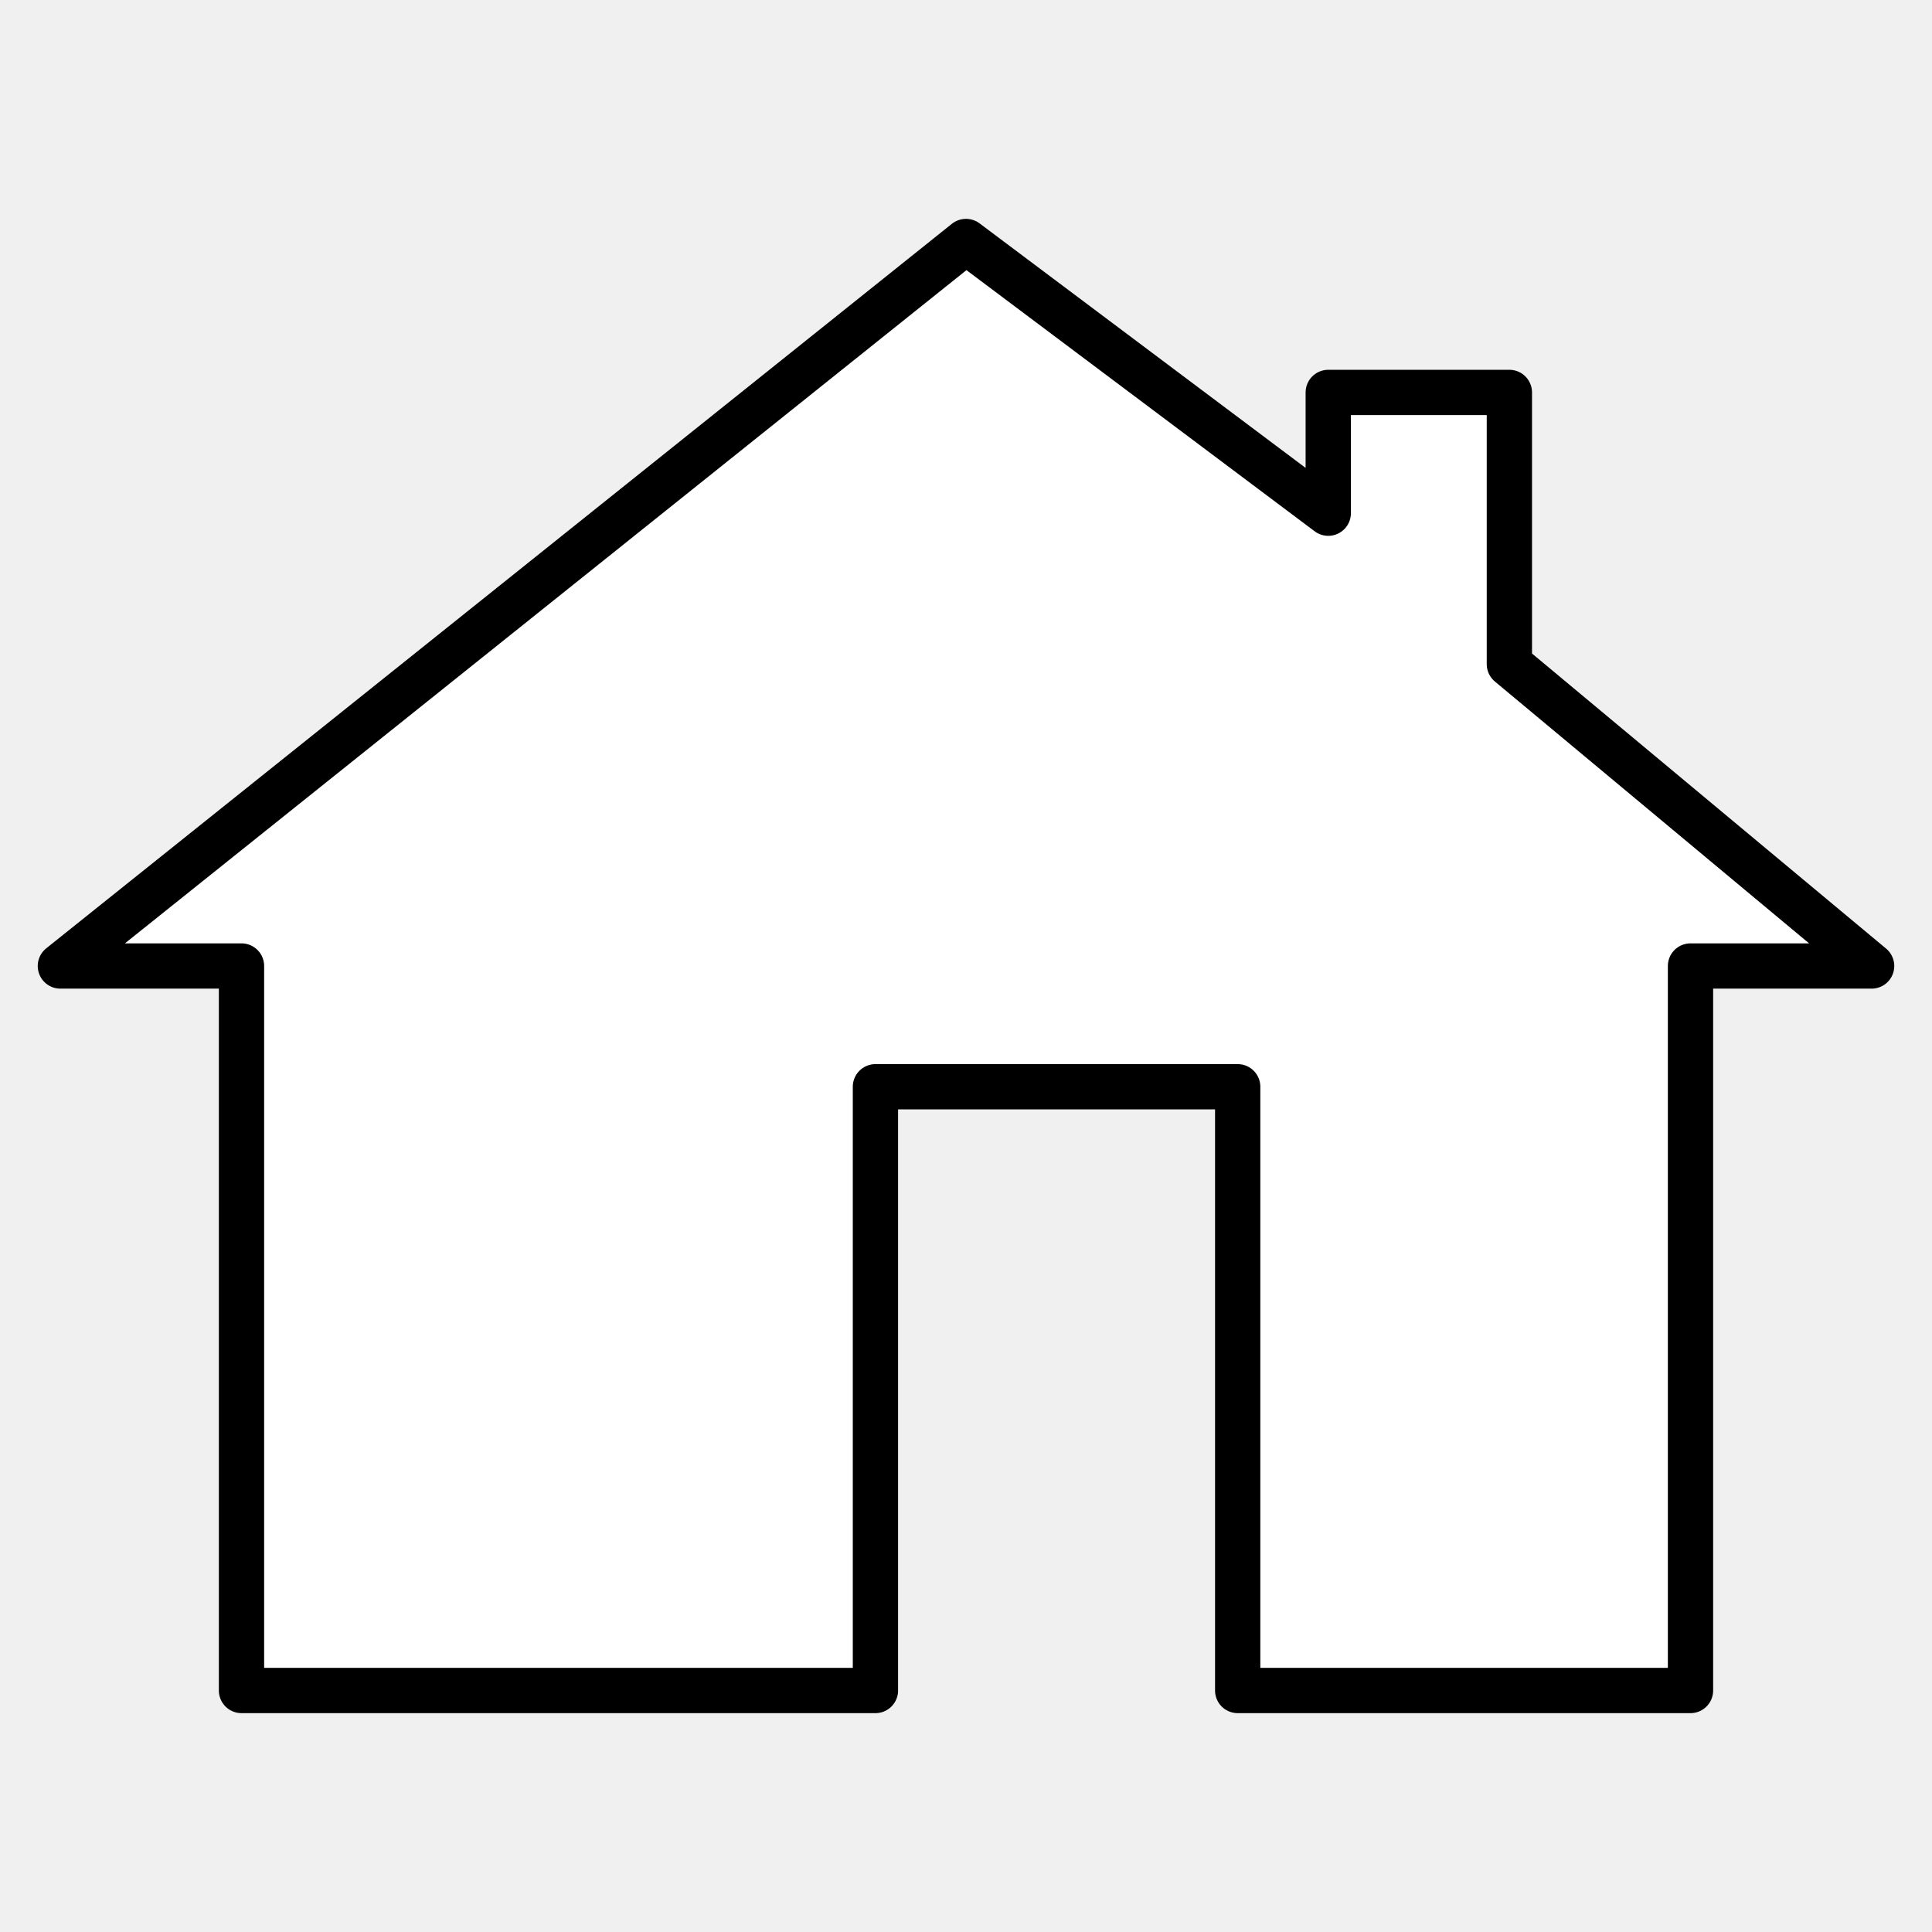
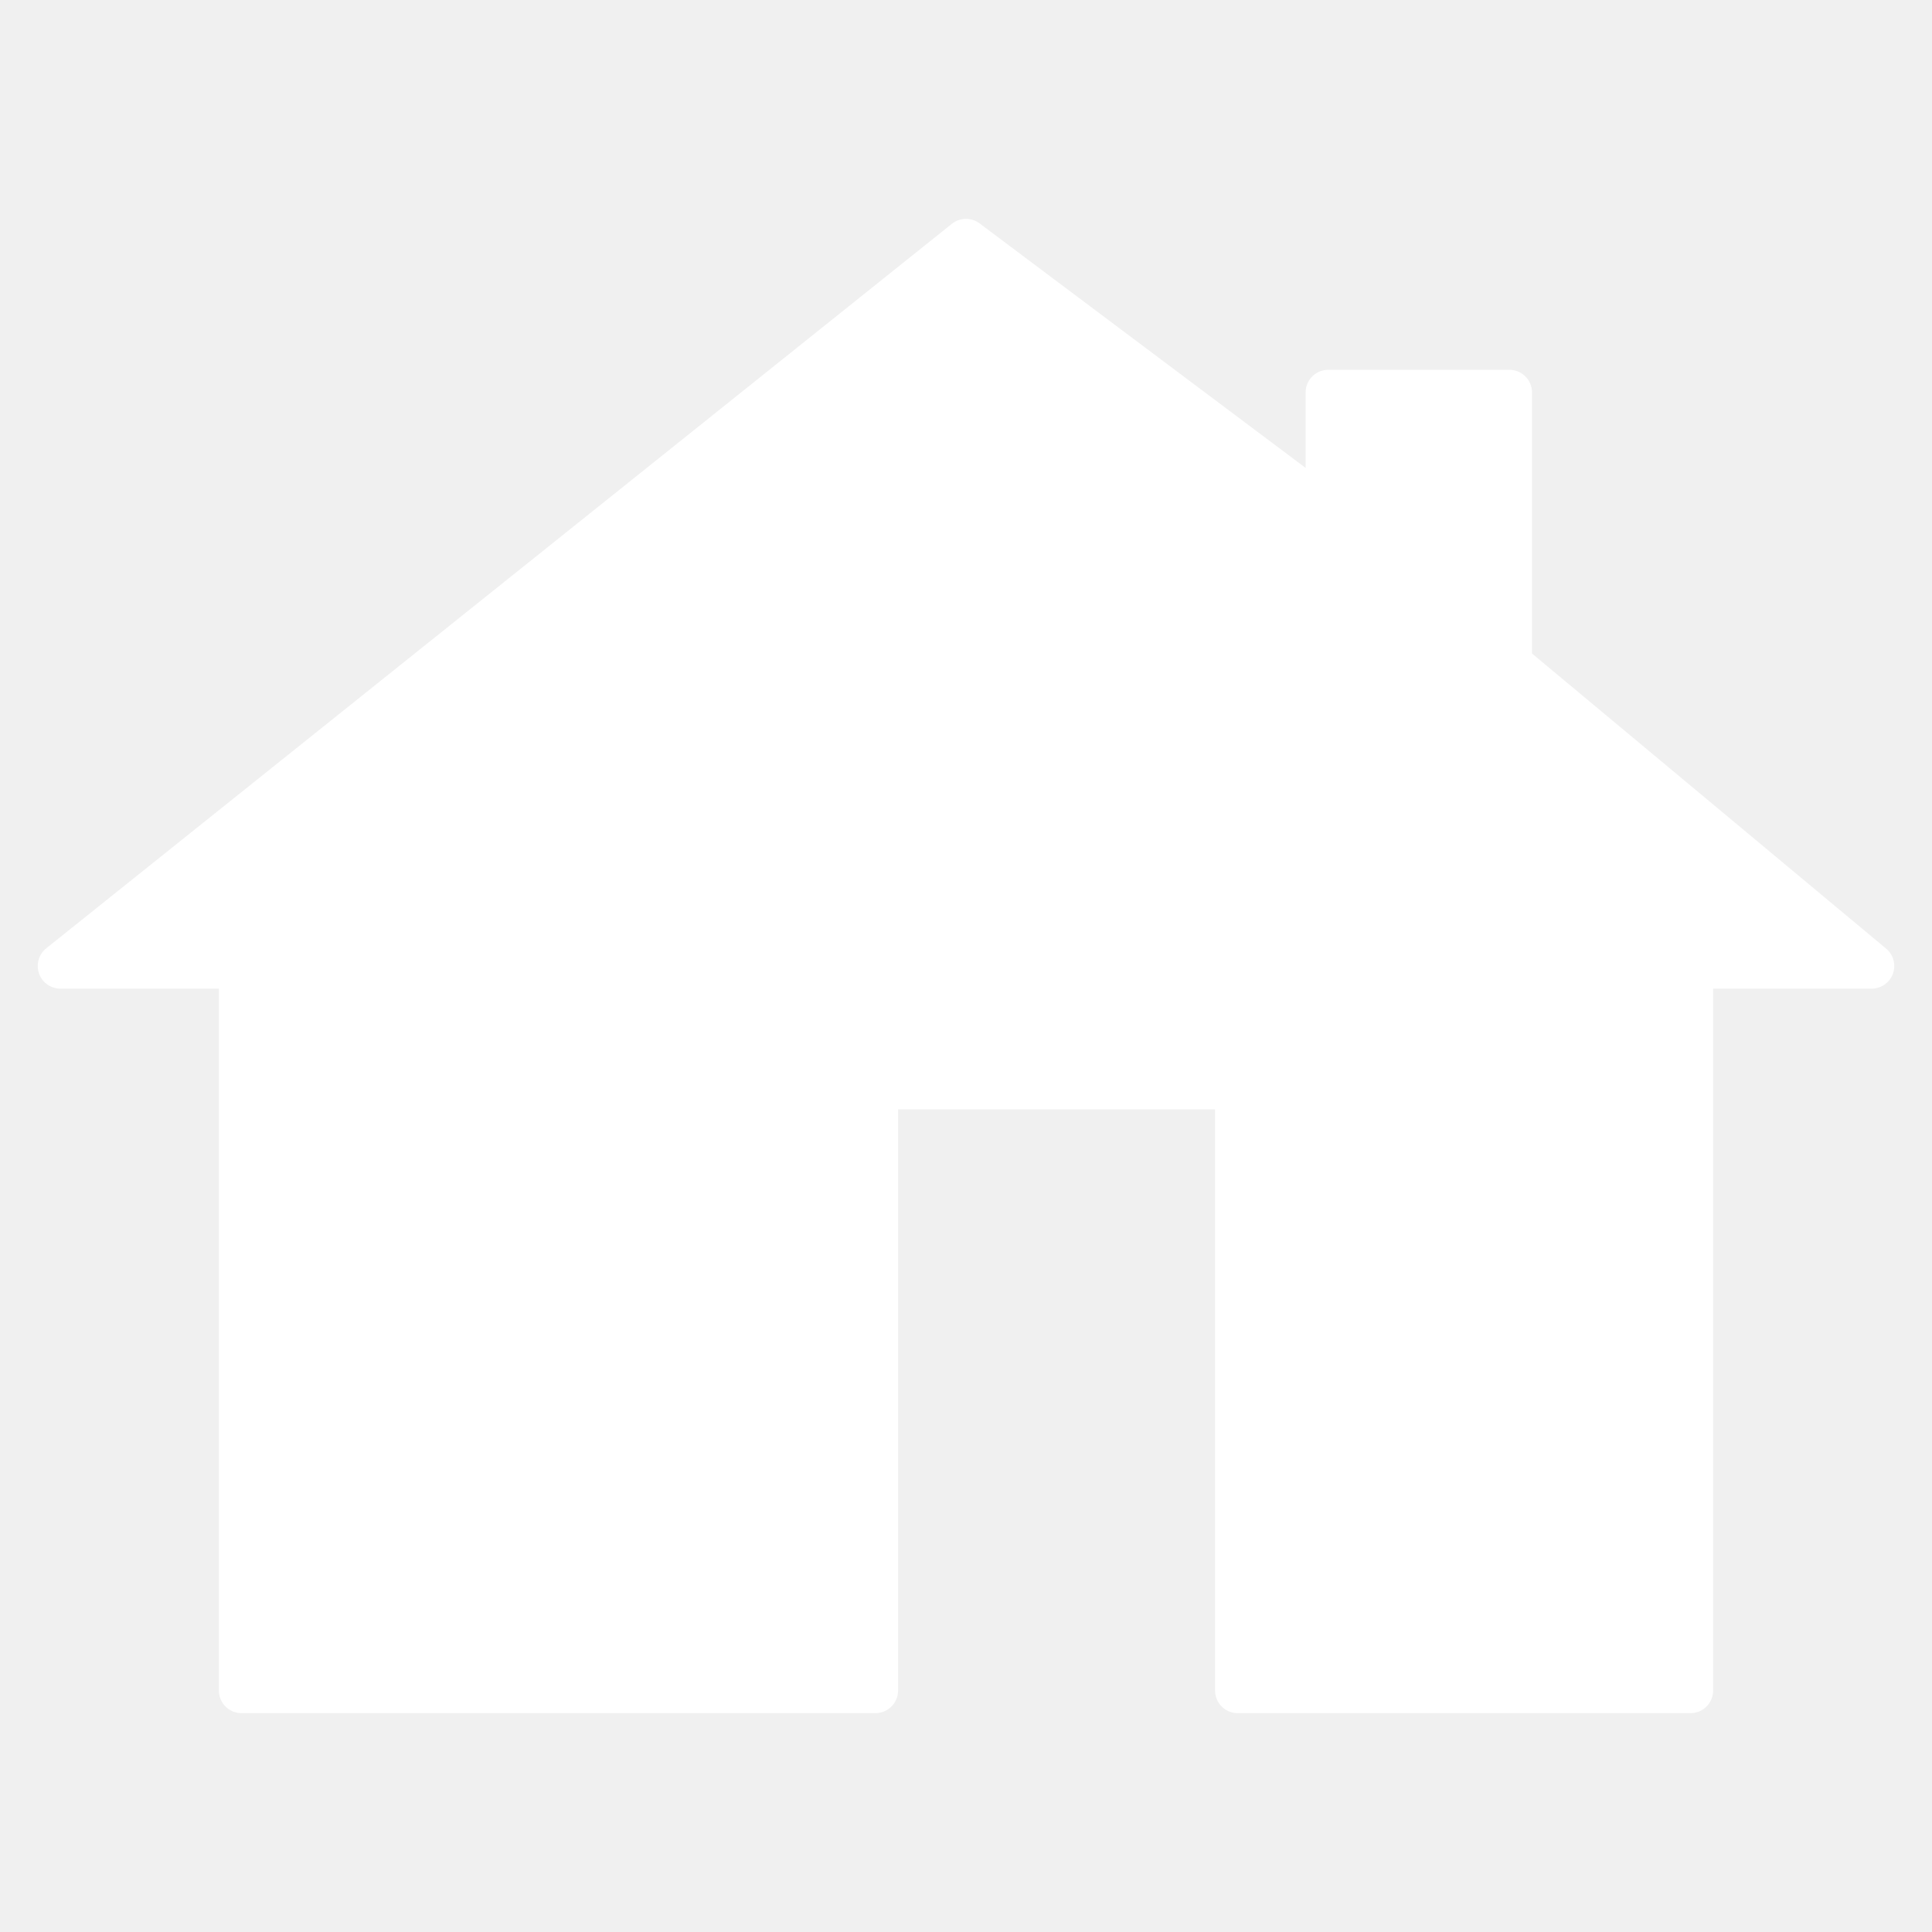
<svg xmlns="http://www.w3.org/2000/svg" width="512" height="512" version="1.1" id="svg2">
  <g transform="translate(0,448)">
-     <path style="fill:#FFFFFF;fill-opacity:1;stroke:#000000;stroke-width:12;stroke-linecap:butt;stroke-linejoin:round;stroke-miterlimit:4;stroke-opacity:1;stroke-dasharray:none" d="m 16,256 240,-192 96,72 0,-32 48,0 0,72 96,80 -48,0 0,192 -120,0 0,-160 -96,0 0,160 -168,0 0,-192 z" transform="translate(0,-448)" />
+     <path style="fill:#FFFFFF;fill-opacity:1;stroke:#FFFFFF;stroke-width:12;stroke-linecap:butt;stroke-linejoin:round;stroke-miterlimit:4;stroke-opacity:1;stroke-dasharray:none" d="m 16,256 240,-192 96,72 0,-32 48,0 0,72 96,80 -48,0 0,192 -120,0 0,-160 -96,0 0,160 -168,0 0,-192 z" transform="translate(0,-448)" />
  </g>
</svg>
